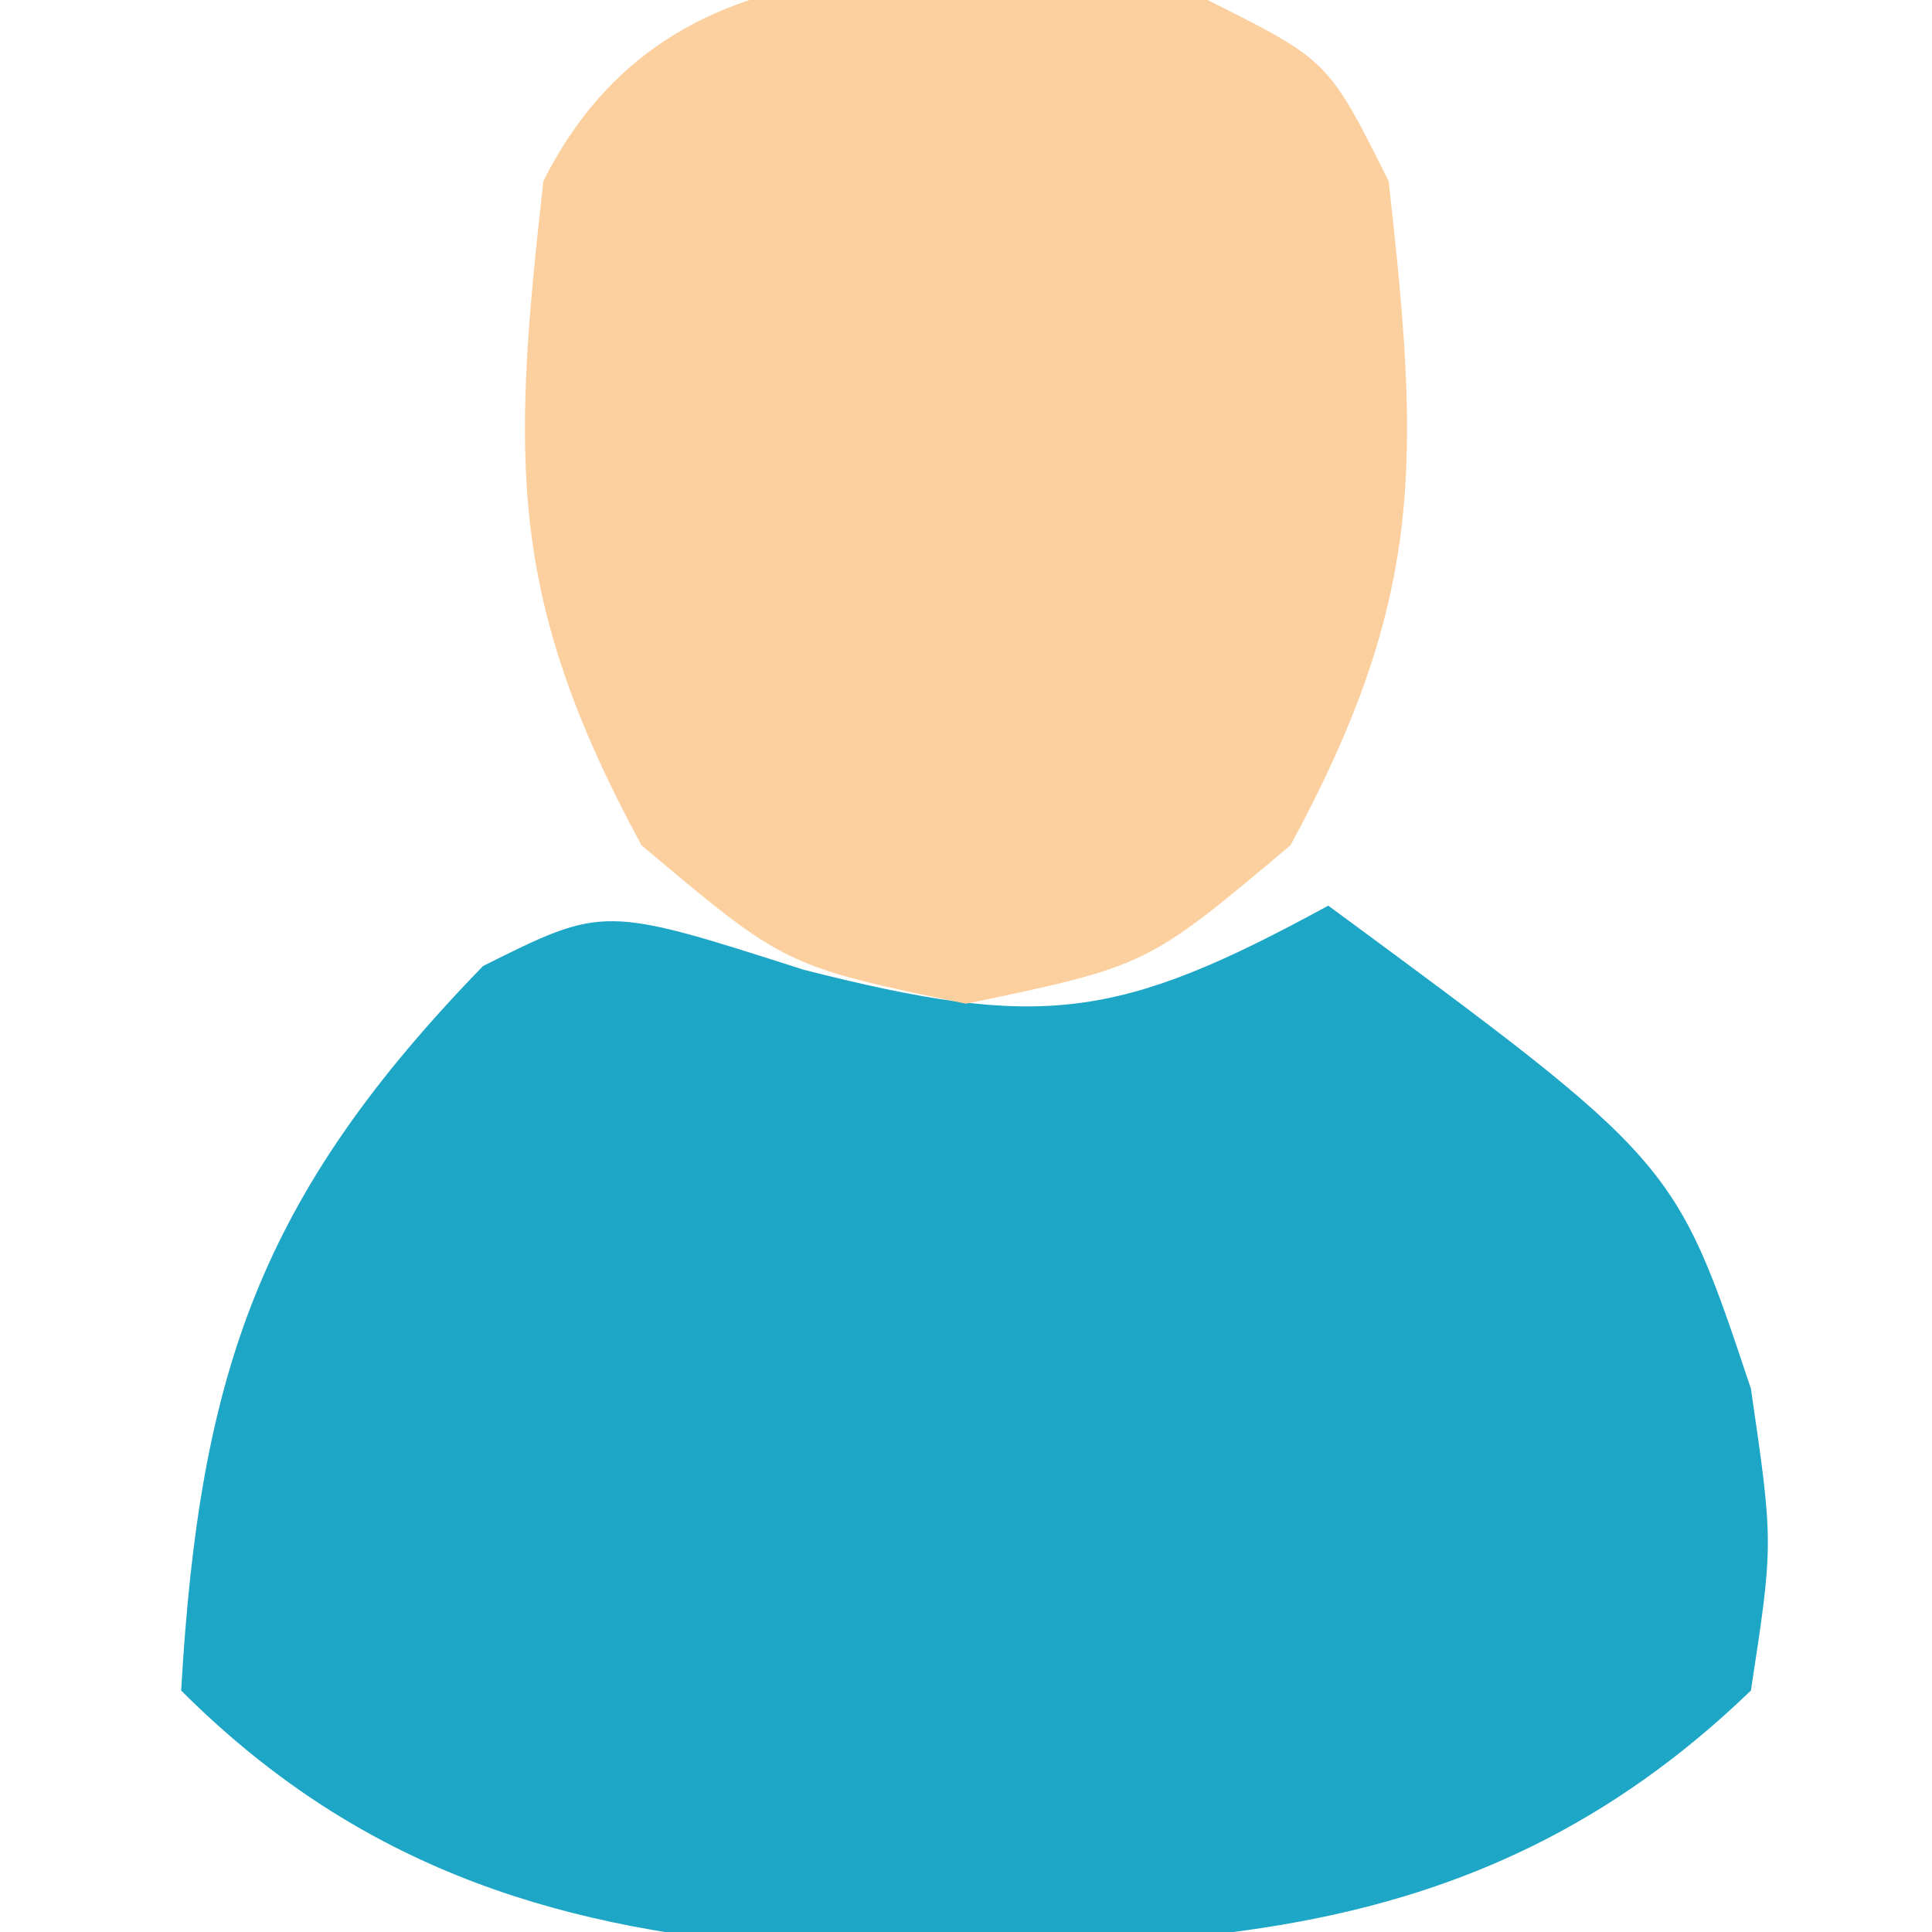
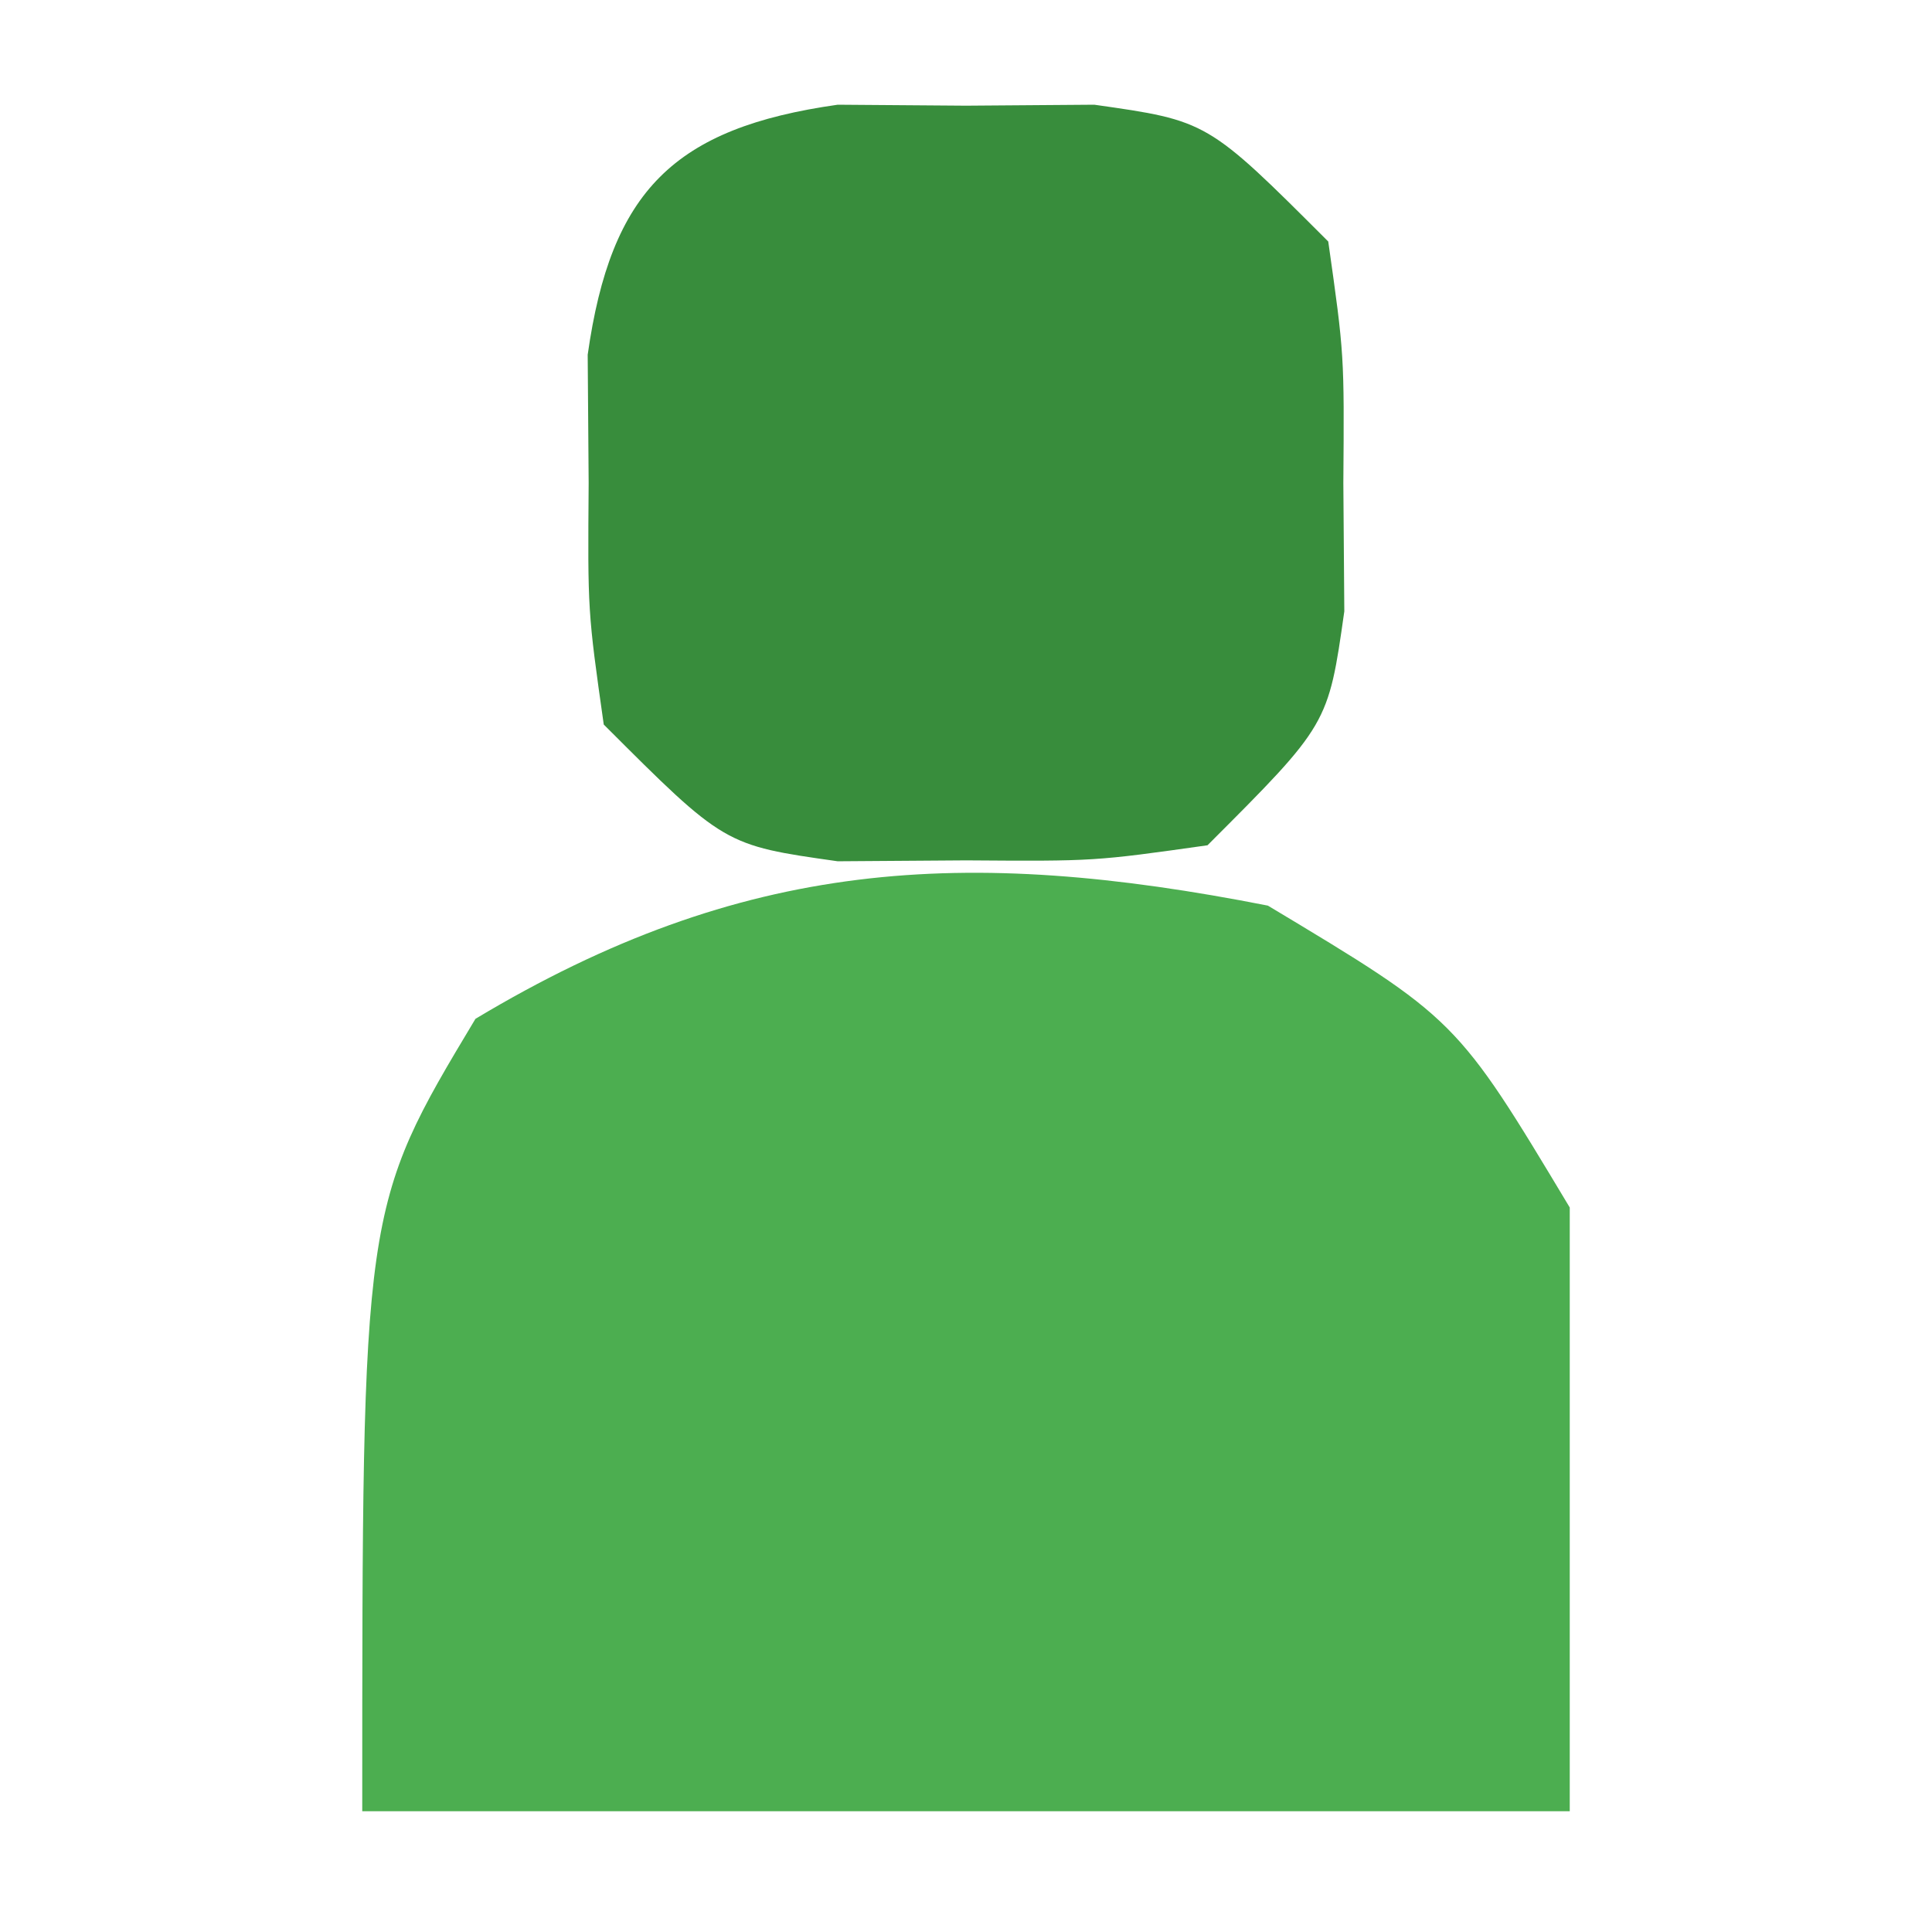
<svg xmlns="http://www.w3.org/2000/svg" version="1.1" width="32" height="32">
-   <path d="M0 0 C3.944 1.003 5.204 0.837 8.688 -1.062 C14.432 3.17 14.432 3.17 15.688 6.938 C16.062 9.5 16.062 9.5 15.688 11.938 C11.001 16.462 5.814 16.205 -0.352 16.168 C-4.282 15.862 -7.484 14.766 -10.312 11.938 C-10.008 6.66 -9.005 3.742 -5.312 -0.062 C-3.312 -1.062 -3.312 -1.062 0 0 Z " fill="#1DA6C6" transform="translate(13.3125,16.0625)" />
-   <path d="M0 0 C2 1 2 1 3 3 C3.523 7.636 3.599 9.895 1.375 14 C-1 16 -1 16 -4 16.625 C-7 16 -7 16 -9.375 14 C-11.599 9.895 -11.523 7.636 -11 3 C-8.886 -1.227 -4.148 -0.605 0 0 Z " fill="#FCCF9E" transform="translate(20,0)" />
+   <path d="M0 0 C3.125 1.875 3.125 1.875 5 5 C5 8.3 5 11.6 5 15 C-1.6 15 -8.2 15 -15 15 C-15 5 -15 5 -13.125 1.875 C-8.705 -0.777 -5.026 -0.989 0 0 Z " fill="#4CAE50" transform="translate(21,15)" />
+   <path d="M0 0 C0.701 0.005 1.403 0.01 2.125 0.016 C2.826 0.01 3.527 0.005 4.25 0 C6.125 0.266 6.125 0.266 8.125 2.266 C8.391 4.141 8.391 4.141 8.375 6.266 C8.38 6.967 8.385 7.668 8.391 8.391 C8.125 10.266 8.125 10.266 6.125 12.266 C4.25 12.531 4.25 12.531 2.125 12.516 C1.424 12.521 0.723 12.526 0 12.531 C-1.875 12.266 -1.875 12.266 -3.875 10.266 C-4.141 8.391 -4.141 8.391 -4.125 6.266 C-4.13 5.564 -4.135 4.863 -4.141 4.141 C-3.756 1.426 -2.715 0.385 0 0 Z " fill="#388D3C" transform="translate(13.875,1.734375)" />
</svg>
